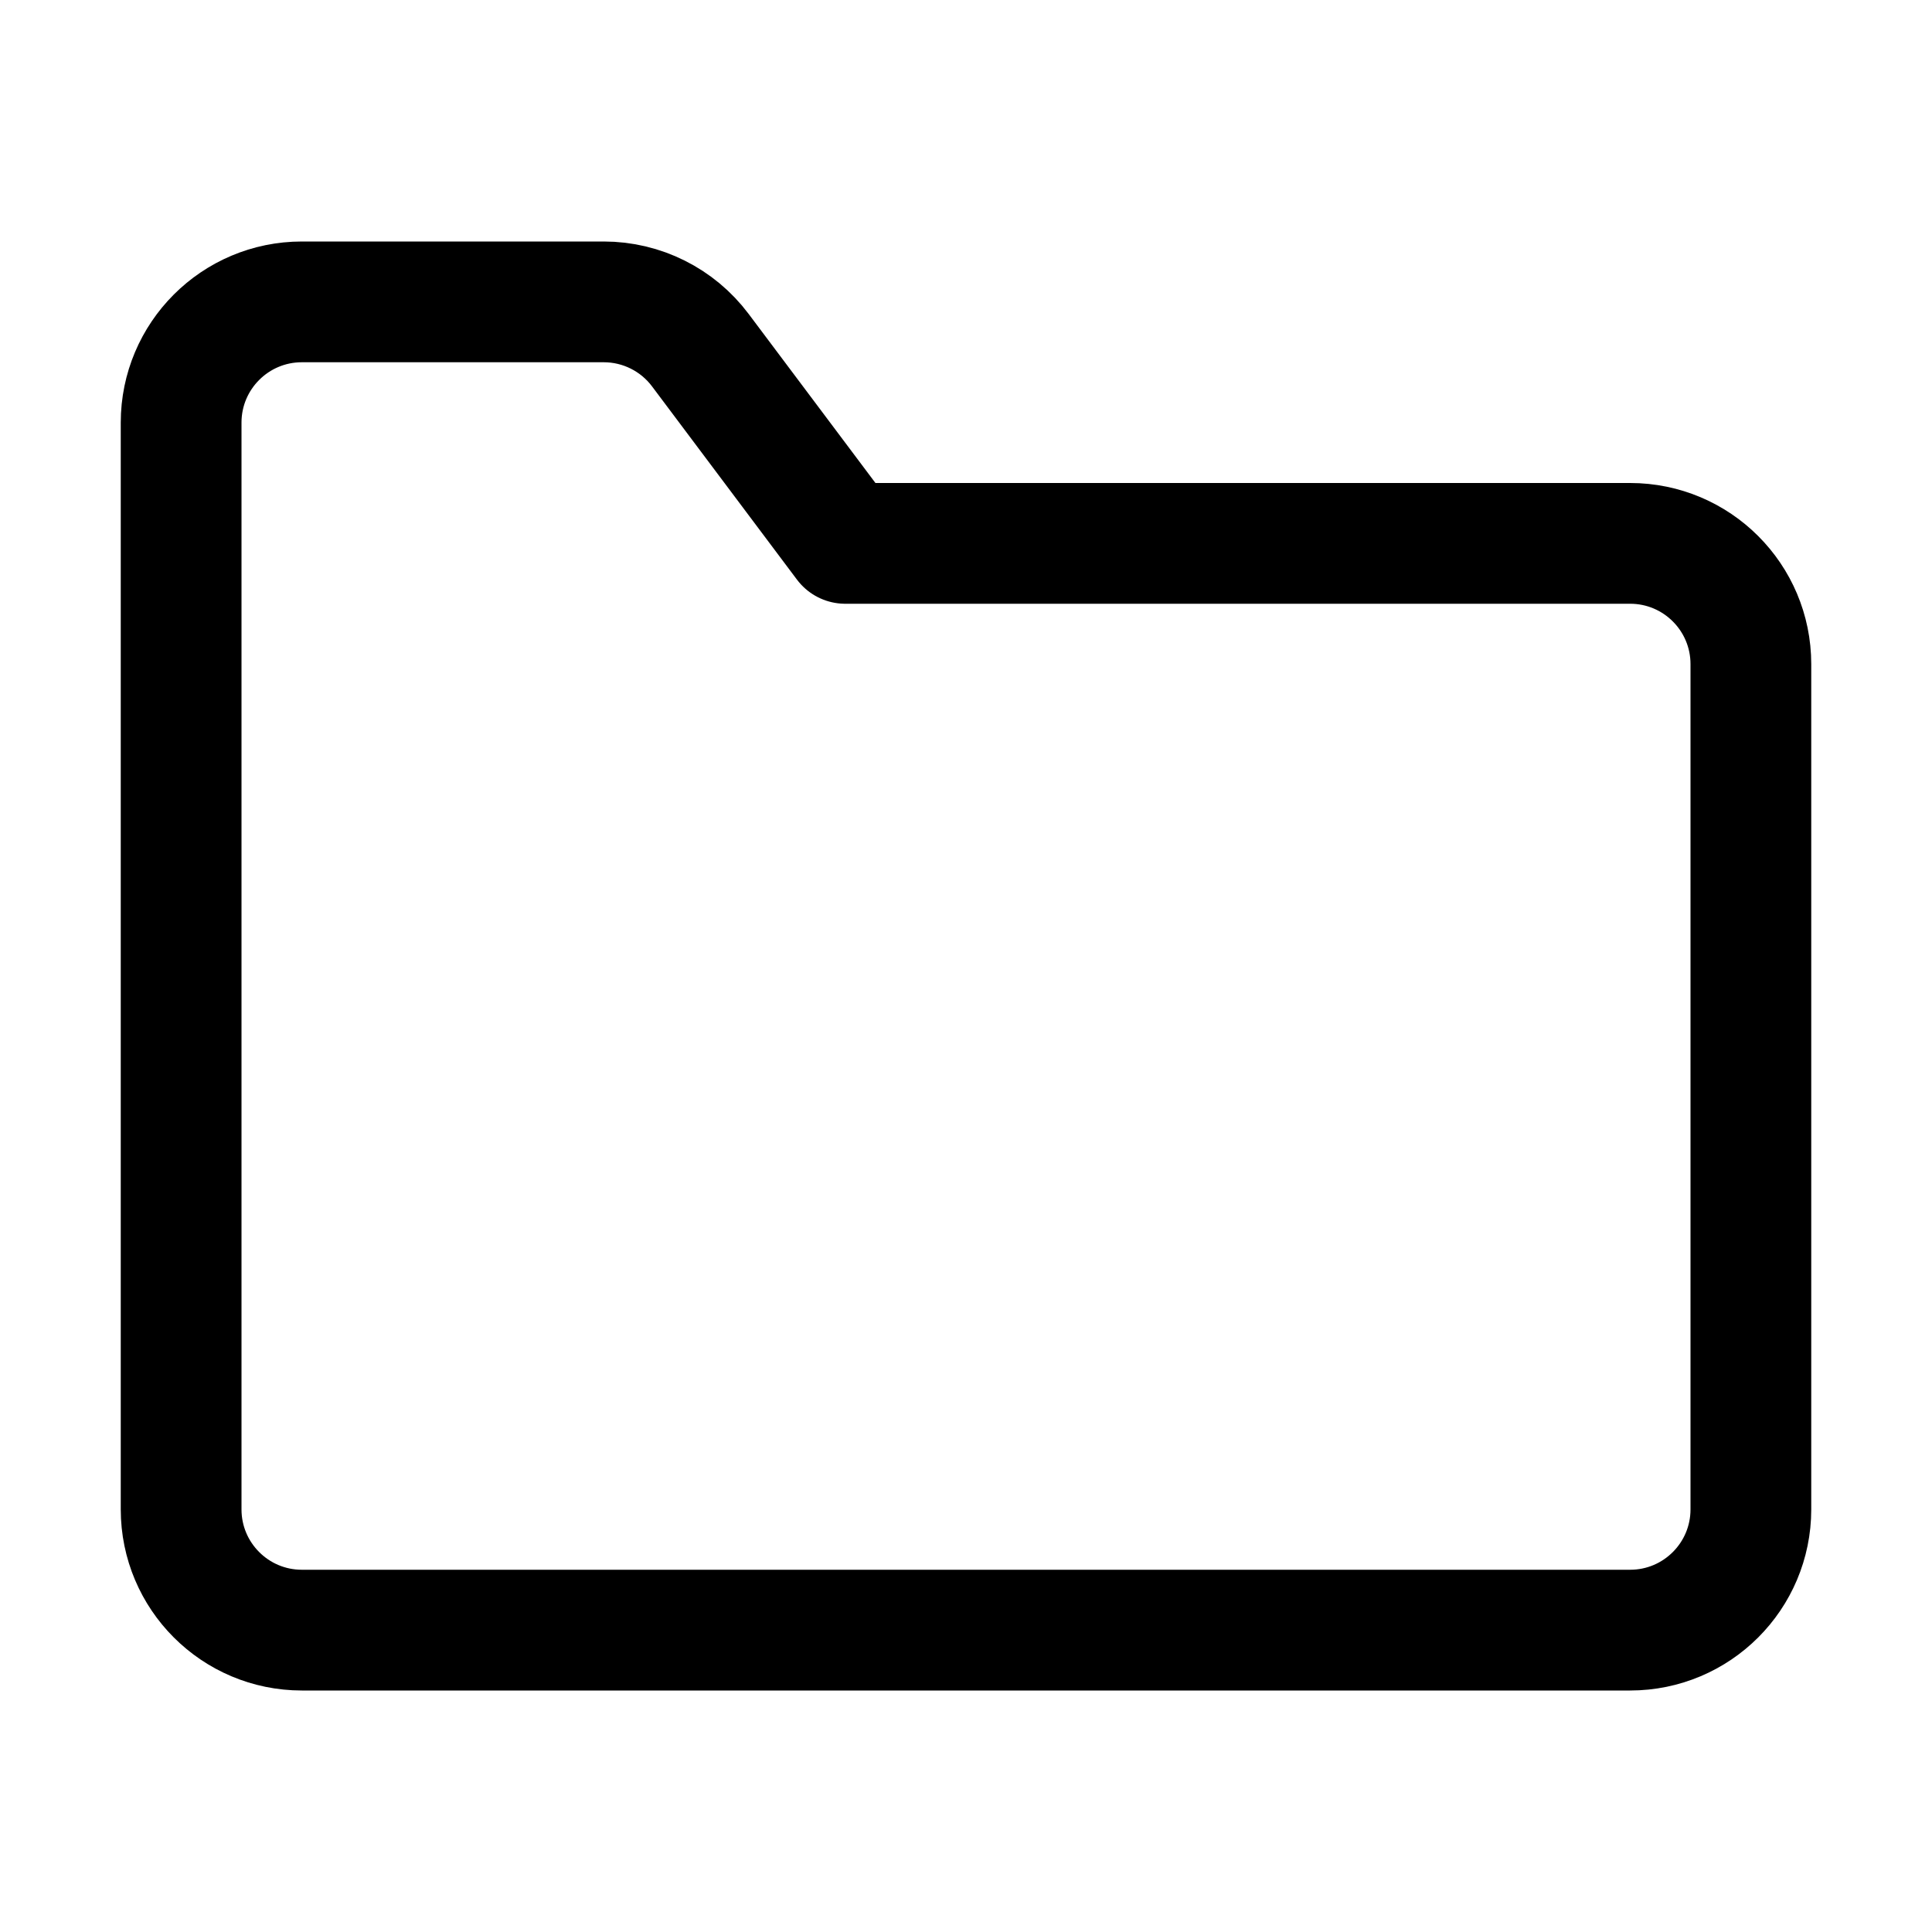
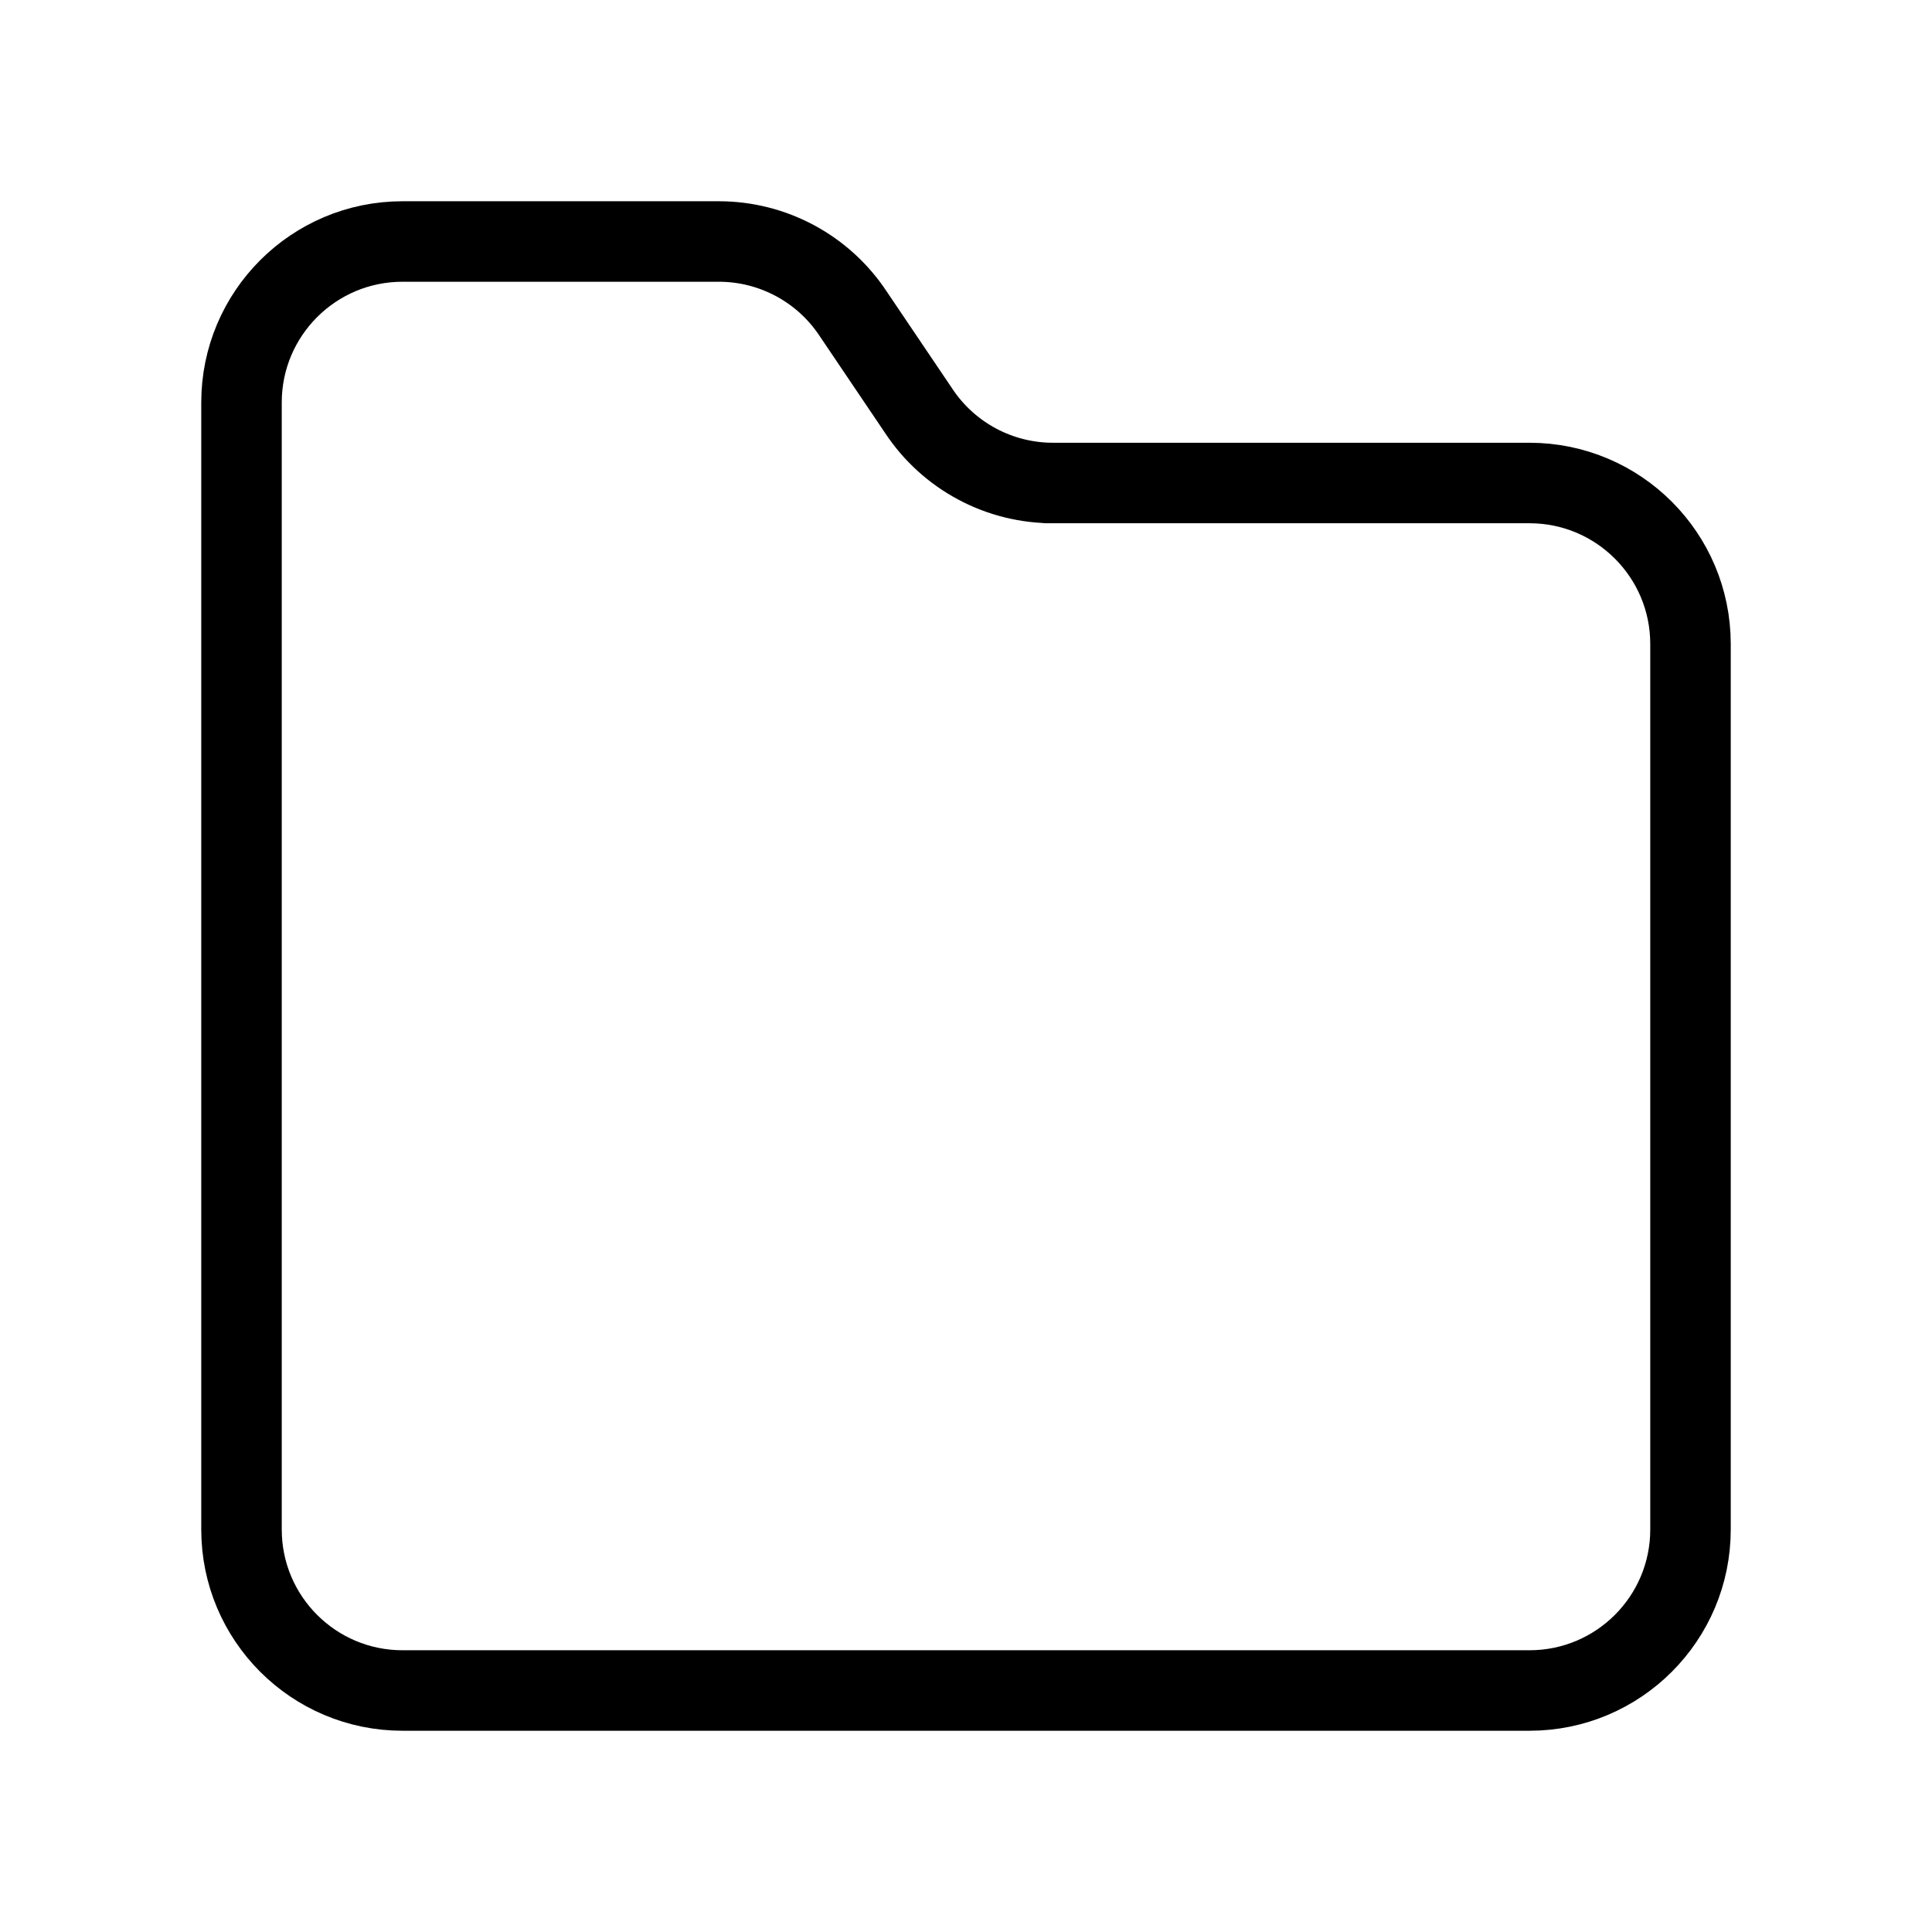
- <svg xmlns="http://www.w3.org/2000/svg" viewBox="0 0 24 24" stroke-width="1.5">
-   <path d="M21.75 8.25a1.5 1.5 0 0 0-1.5-1.5H10.5l-1.8-2.4a1.5 1.5 0 0 0-1.2-.6H3.75a1.5 1.5 0 0 0-1.5 1.5v13.5a1.5 1.5 0 0 0 1.5 1.5h16.5a1.5 1.5 0 0 0 1.5-1.5Z" fill="none" stroke="currentColor" stroke-linecap="round" stroke-linejoin="round" />
+ <svg xmlns="http://www.w3.org/2000/svg" viewBox="0 0 24 24" fill="none">
+   <path d="M13 6h6a2 2 0 0 1 2 2v11a2 2 0 0 1-2 2H5a2 2 0 0 1-2-2V5a2 2 0 0 1 2-2h3.93a2 2 0 0 1 1.67.9l.81 1.2a2 2 0 0 0 1.69.9" stroke="currentColor" stroke-linecap="round" stroke-linejoin="round" />
</svg>
